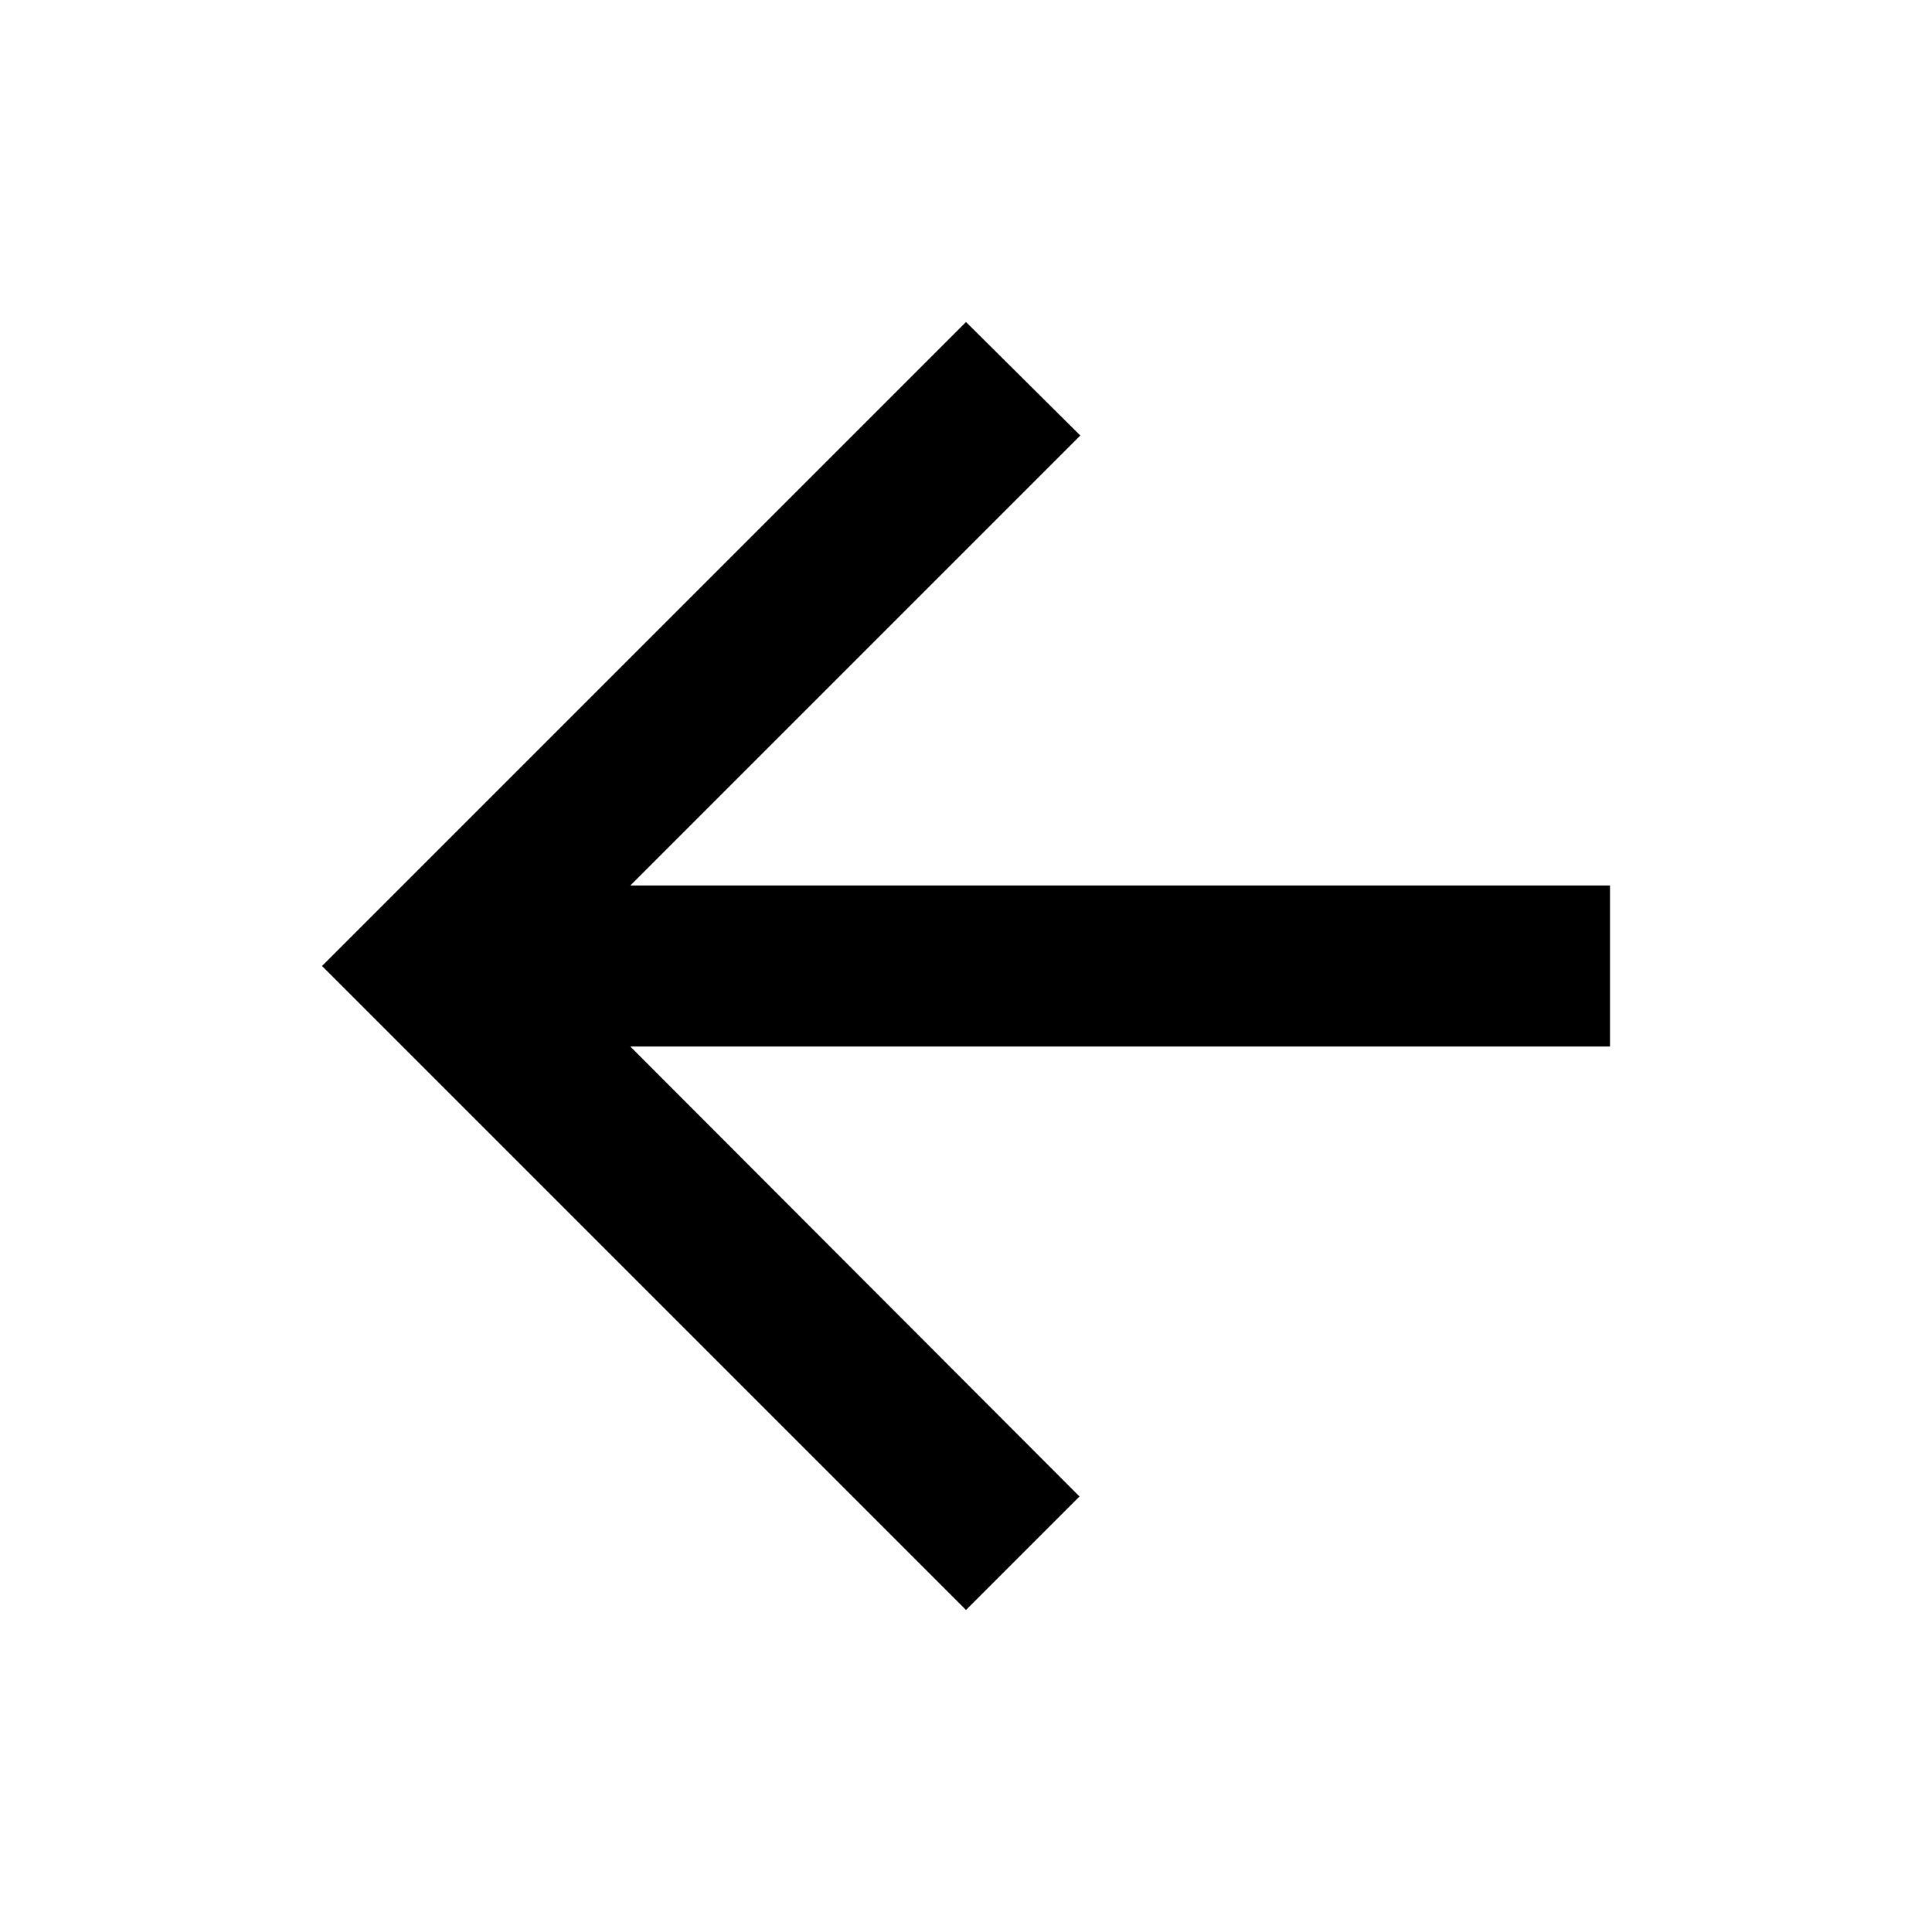
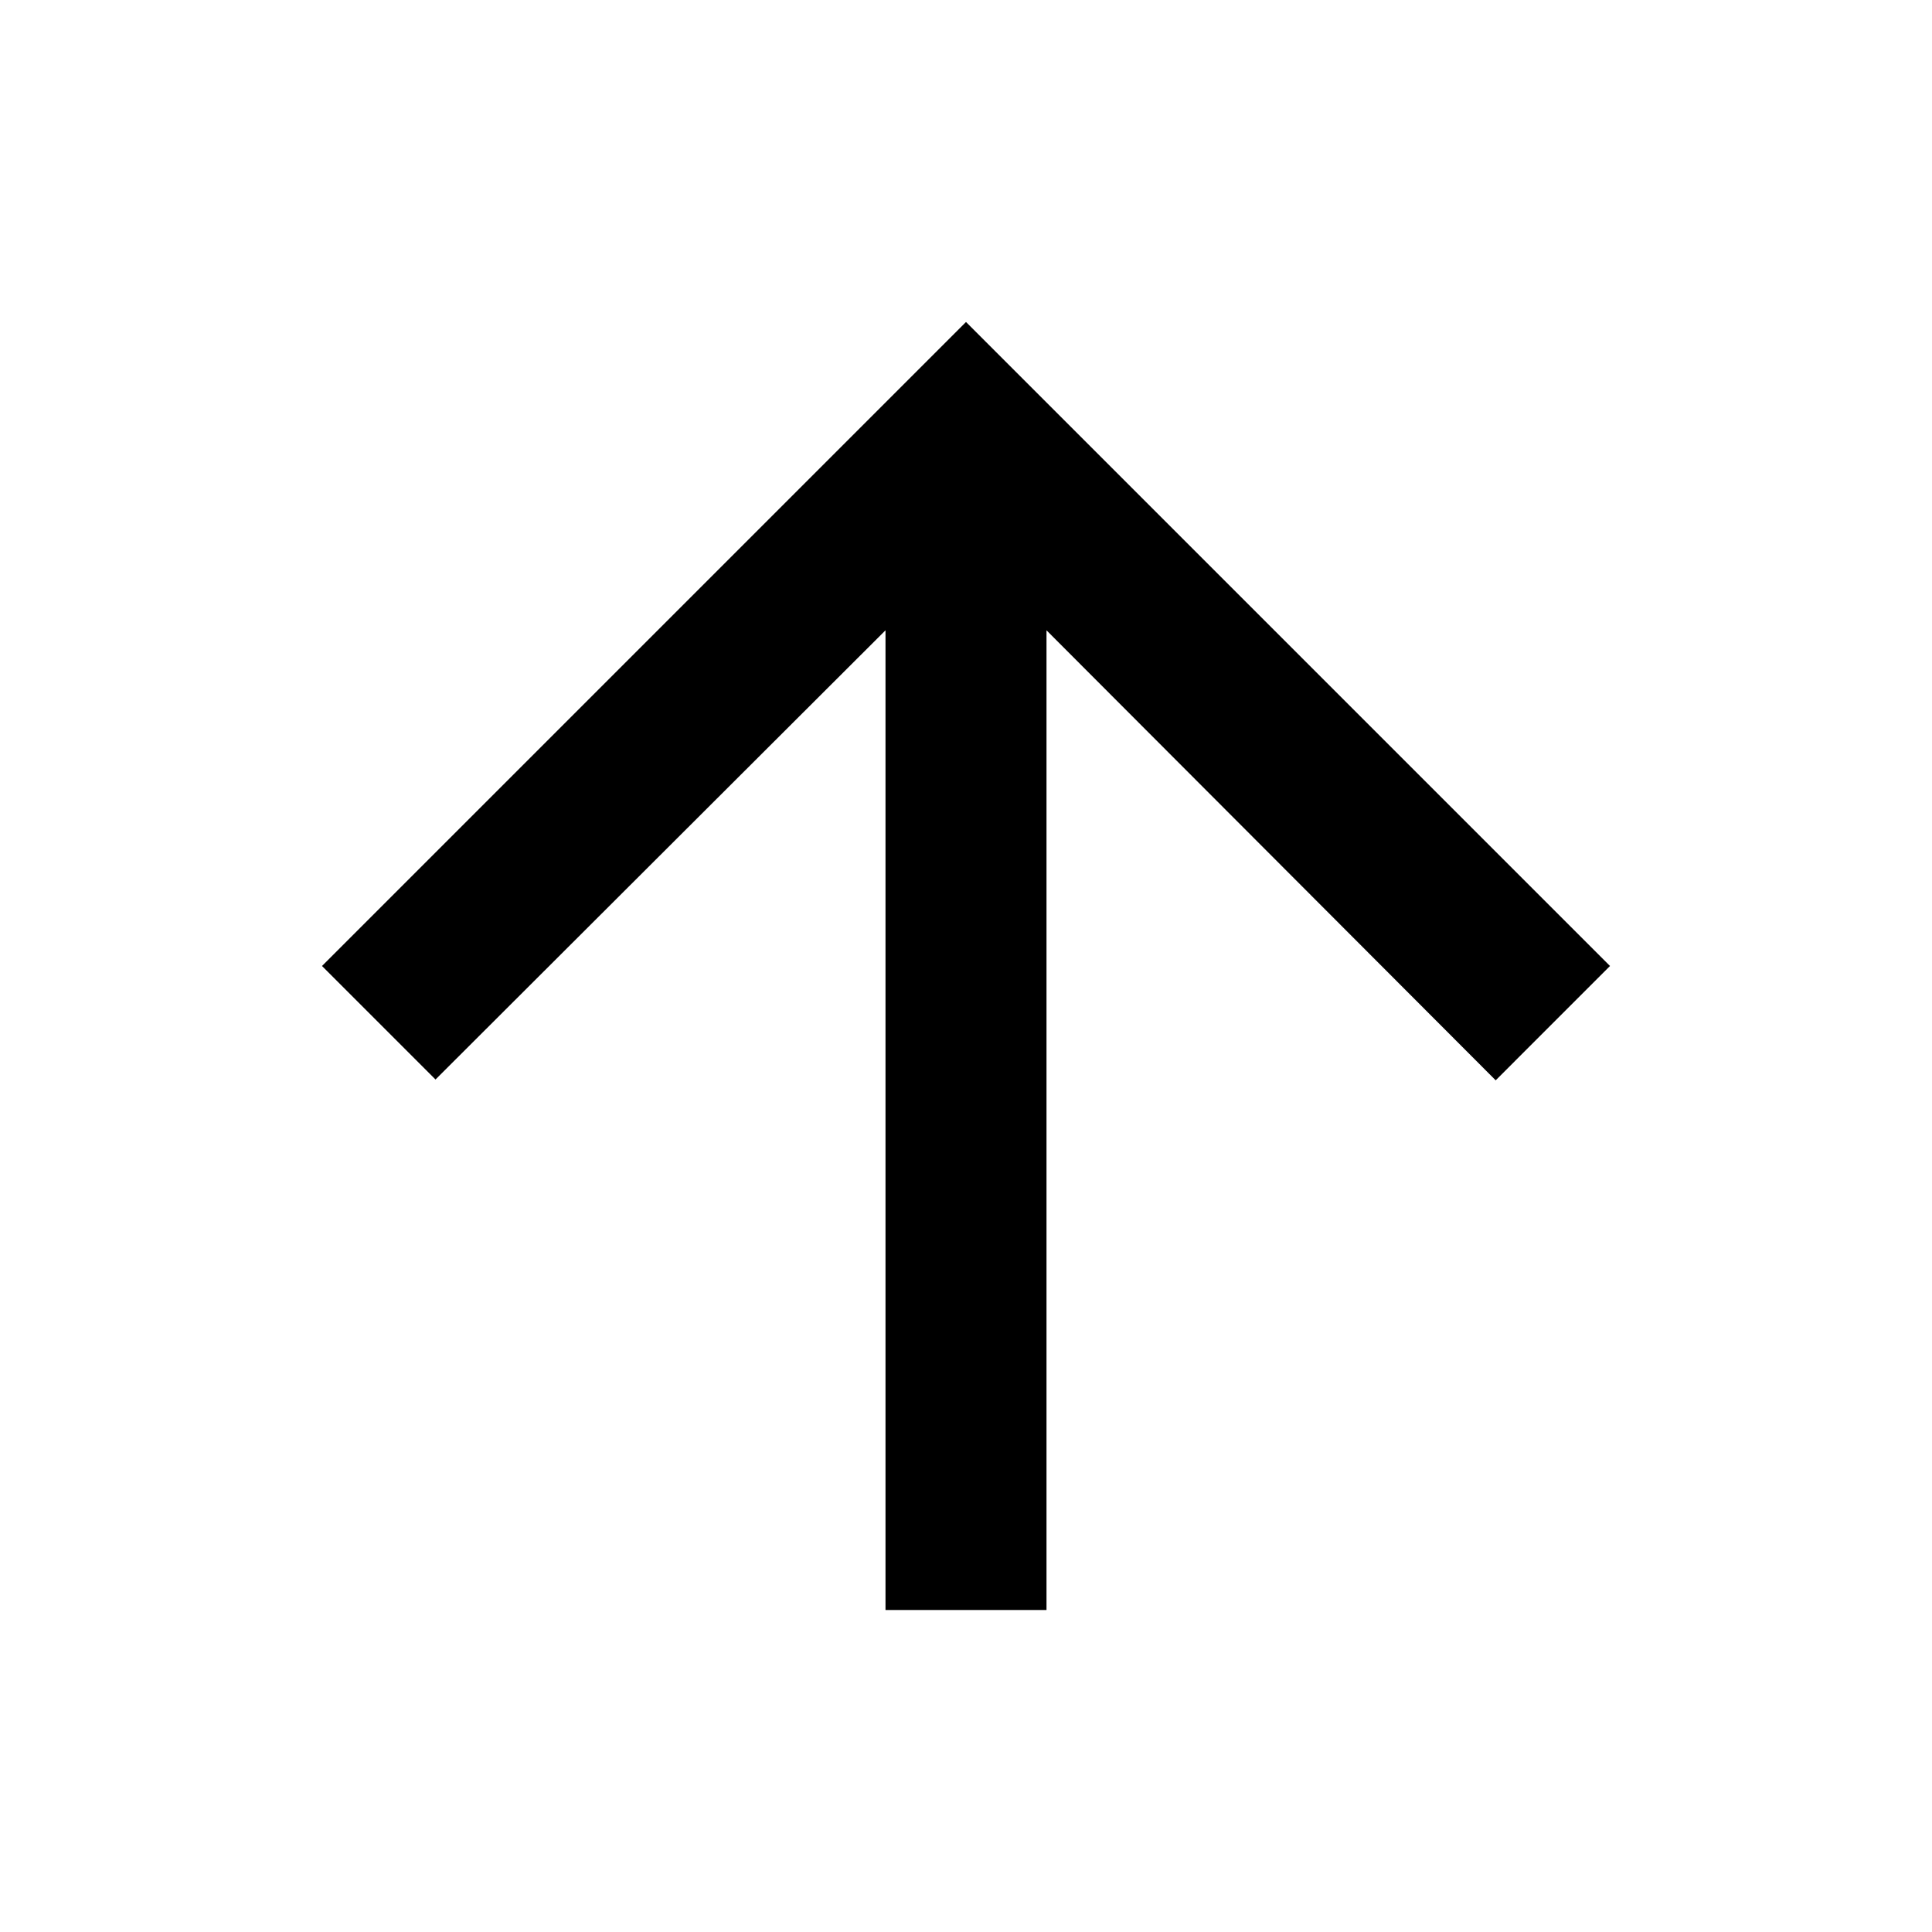
- <svg xmlns="http://www.w3.org/2000/svg" fill="#000000" height="24" viewBox="0 0 24 24" width="24">
-   <path d="M0 0h24v24H0z" fill="none" />
-   <path d="M20 11H7.83l5.59-5.59L12 4l-8 8 8 8 1.41-1.41L7.83 13H20v-2z" />
+ <svg xmlns="http://www.w3.org/2000/svg" fill="#000000" width="24" height="24" viewBox="0 0 24 24">
+   <path d="M0 0h24v24H0V0z" fill="none" />
+   <path d="M4 12l1.41 1.41L11 7.83V20h2V7.83l5.58 5.59L20 12l-8-8-8 8z" />
</svg>
